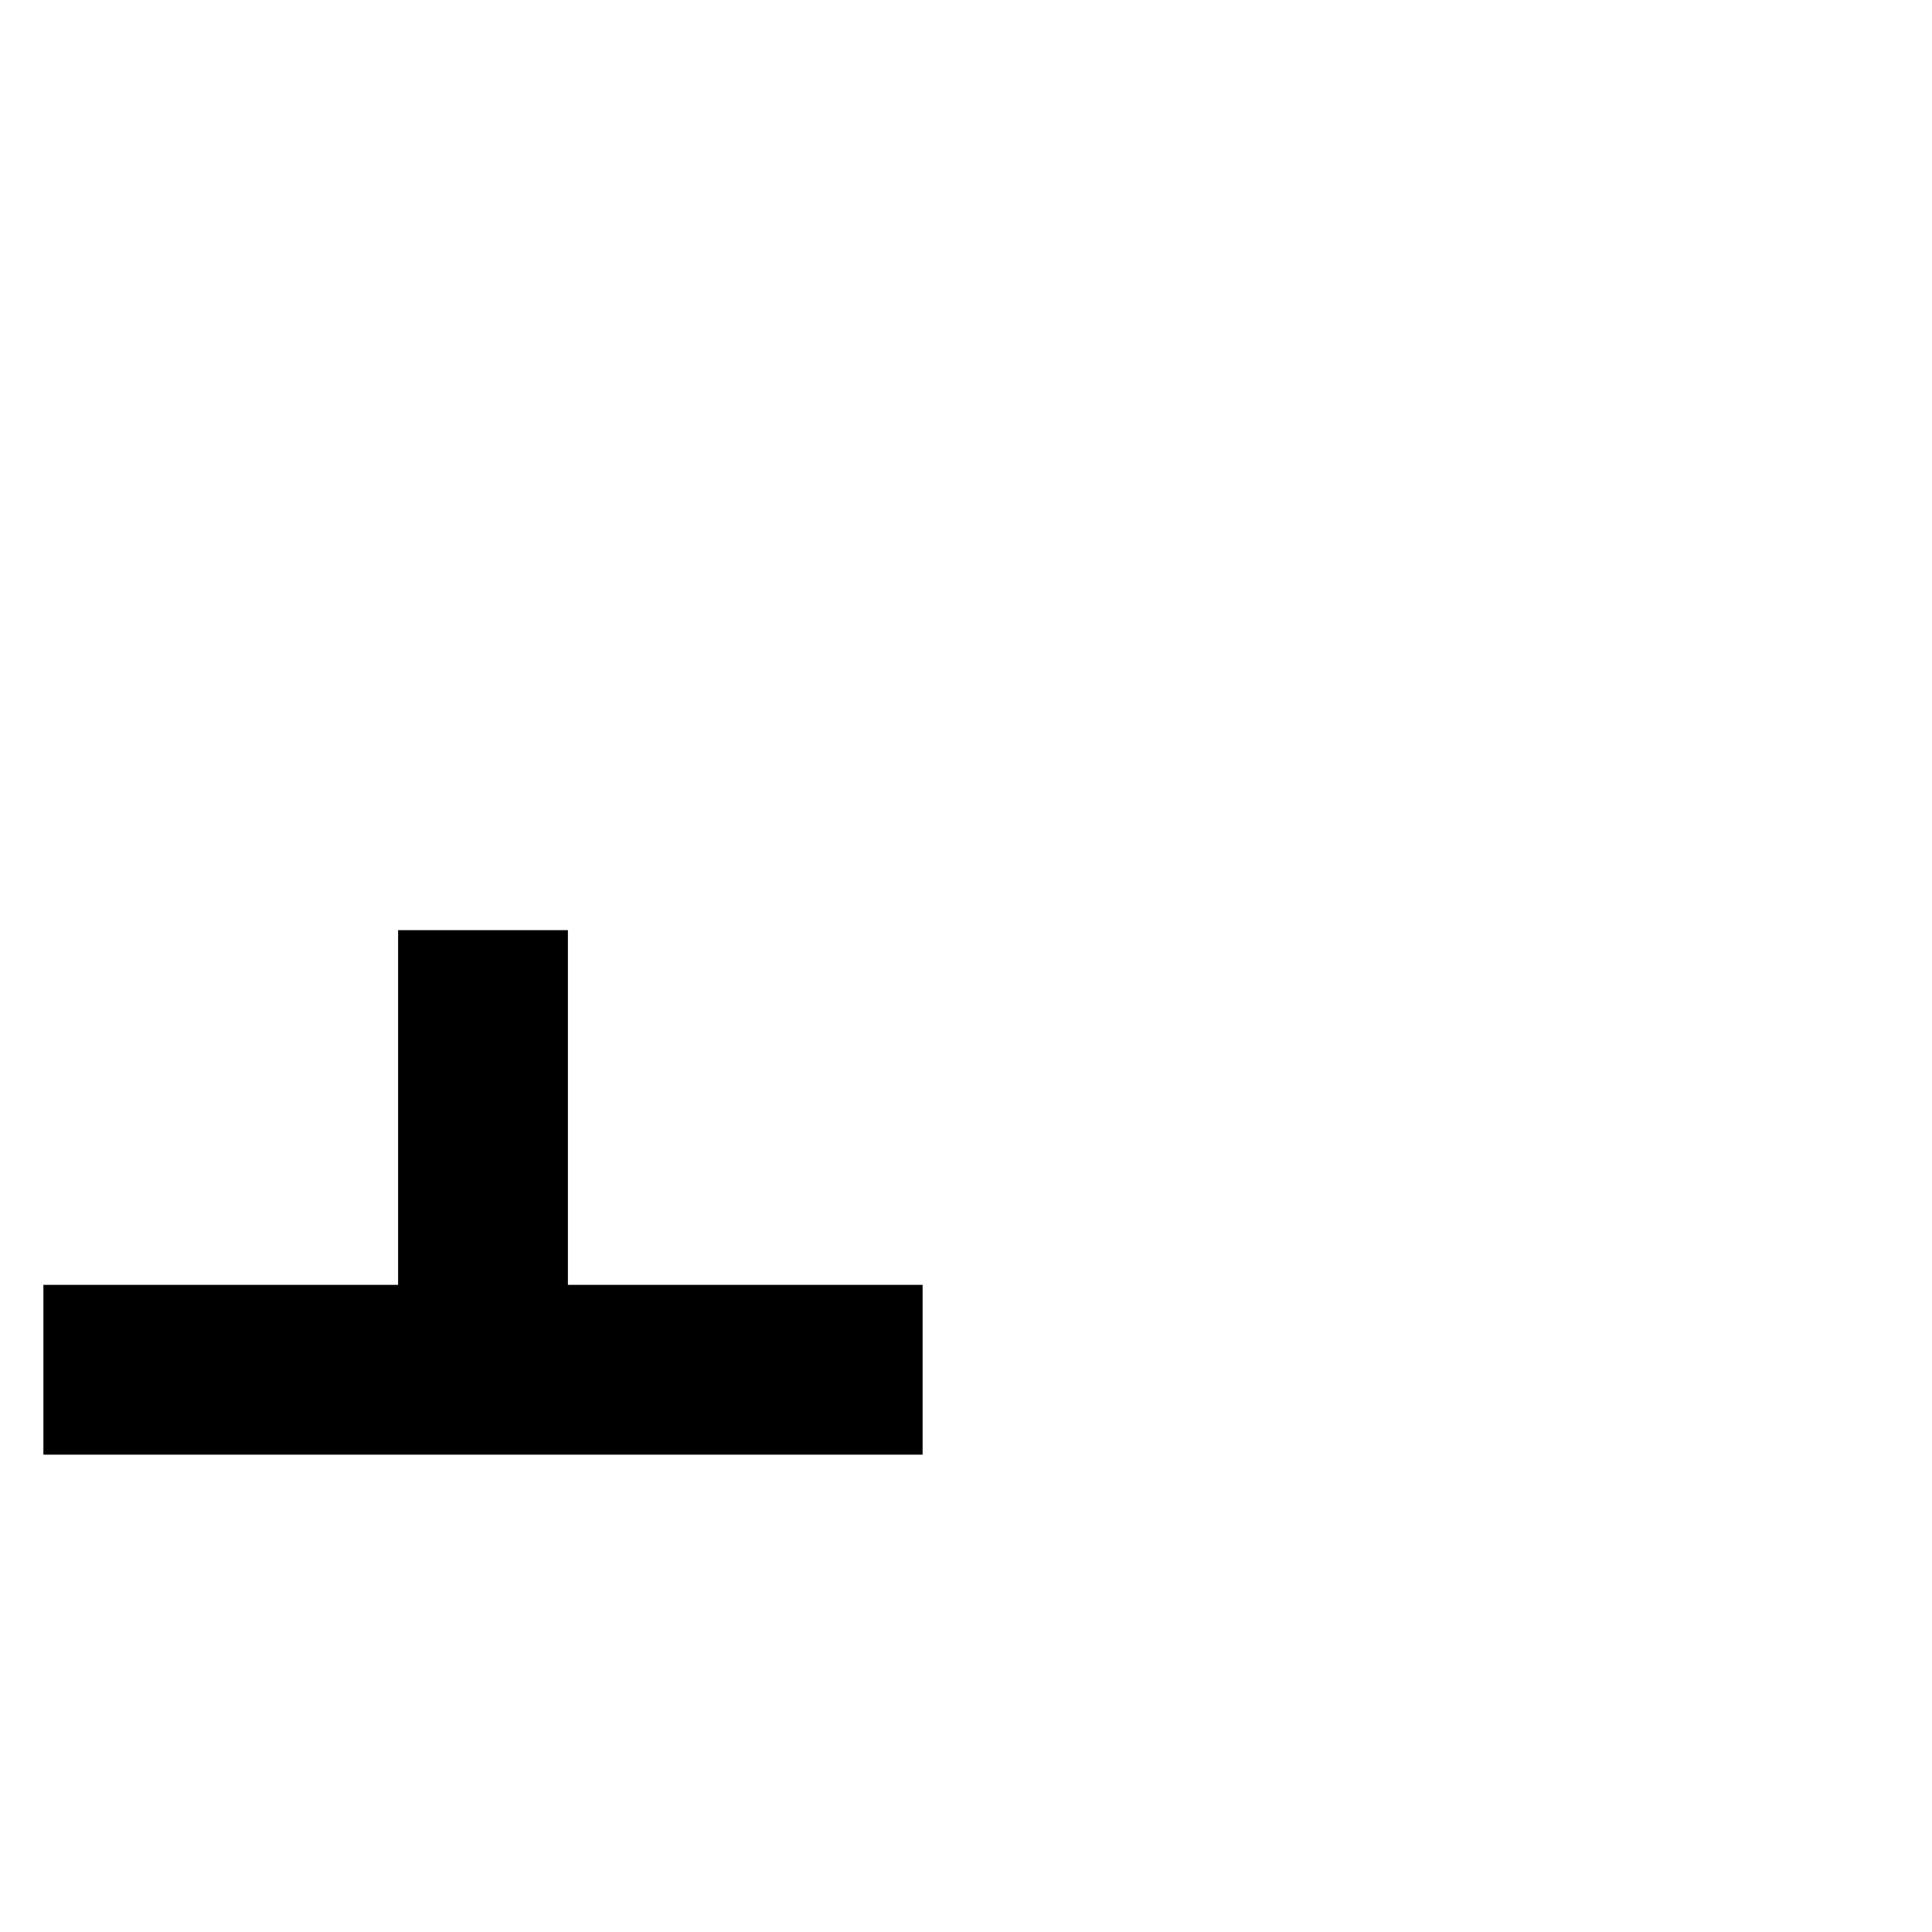
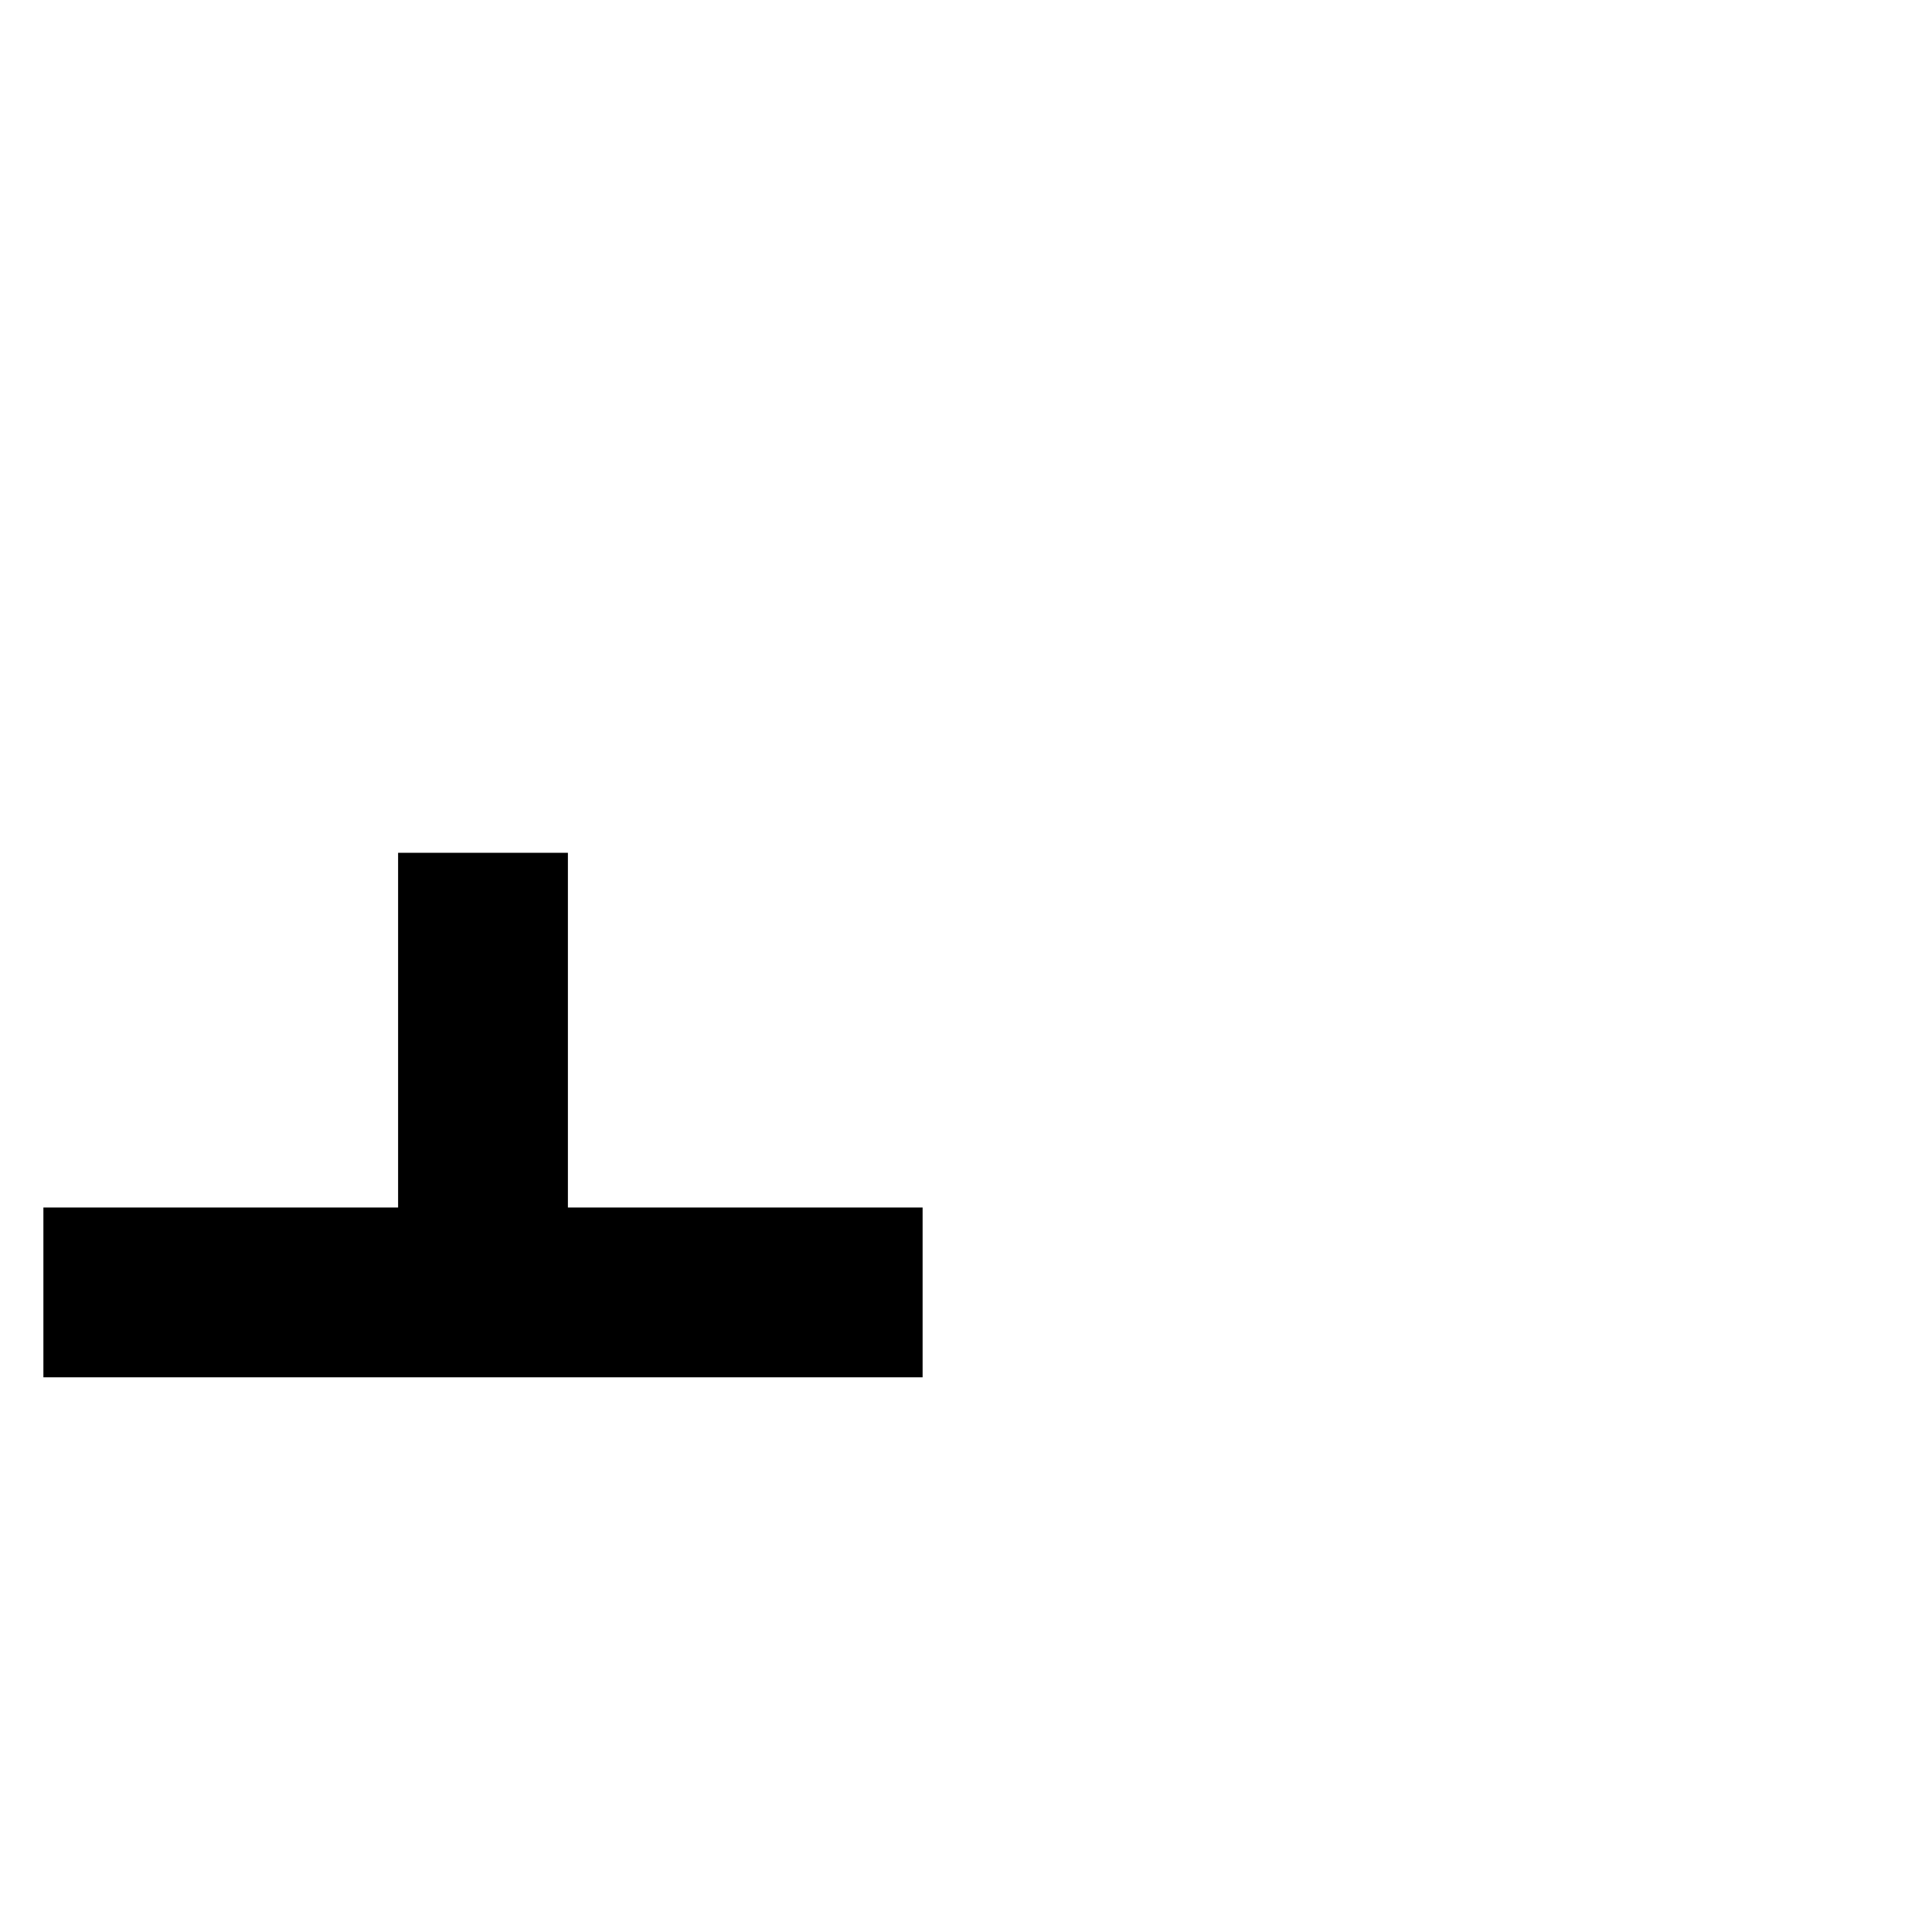
<svg xmlns="http://www.w3.org/2000/svg" width="2048" height="2048">
-   <path id="rect1" fill="#000000" stroke="none" d="M 422 986 L 422 1362 L 46 1362 L 46 1542 L 978 1542 L 978 1362 L 602 1362 L 602 986 Z" />
+   <path id="rect1" fill="#000000" stroke="none" d="M 422 904 L 422 1280 L 46 1280 L 46 1460 L 978 1460 L 978 1280 L 602 1280 L 602 904 Z" />
</svg>
